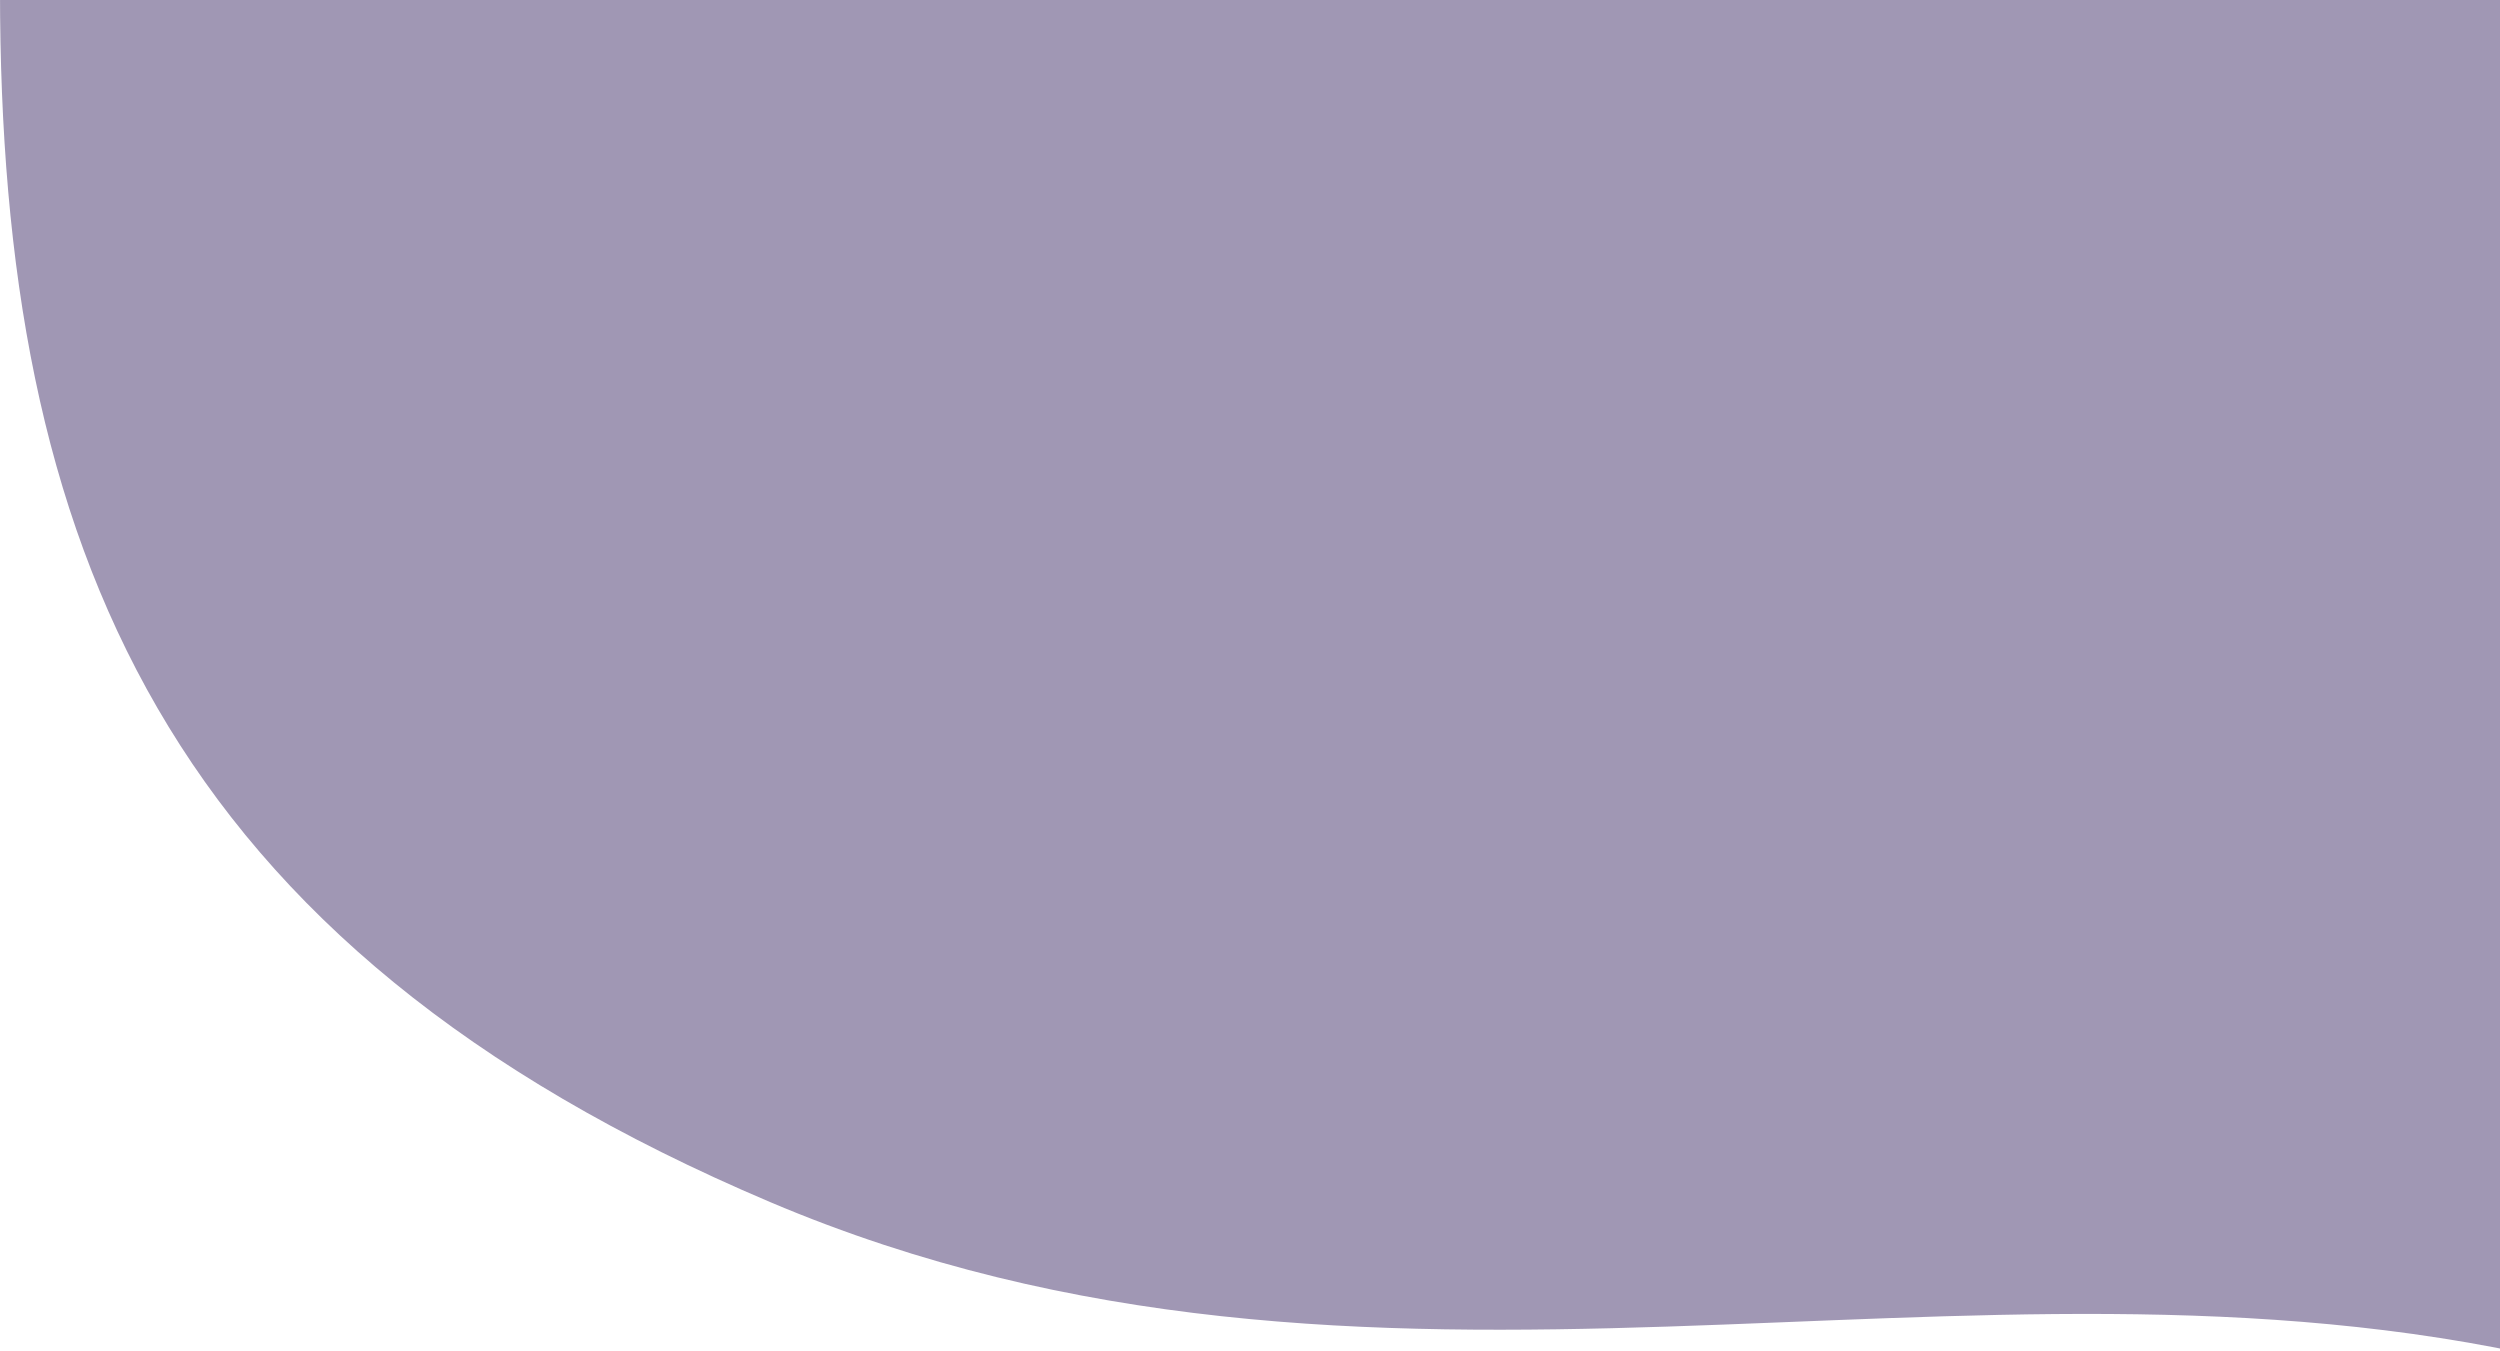
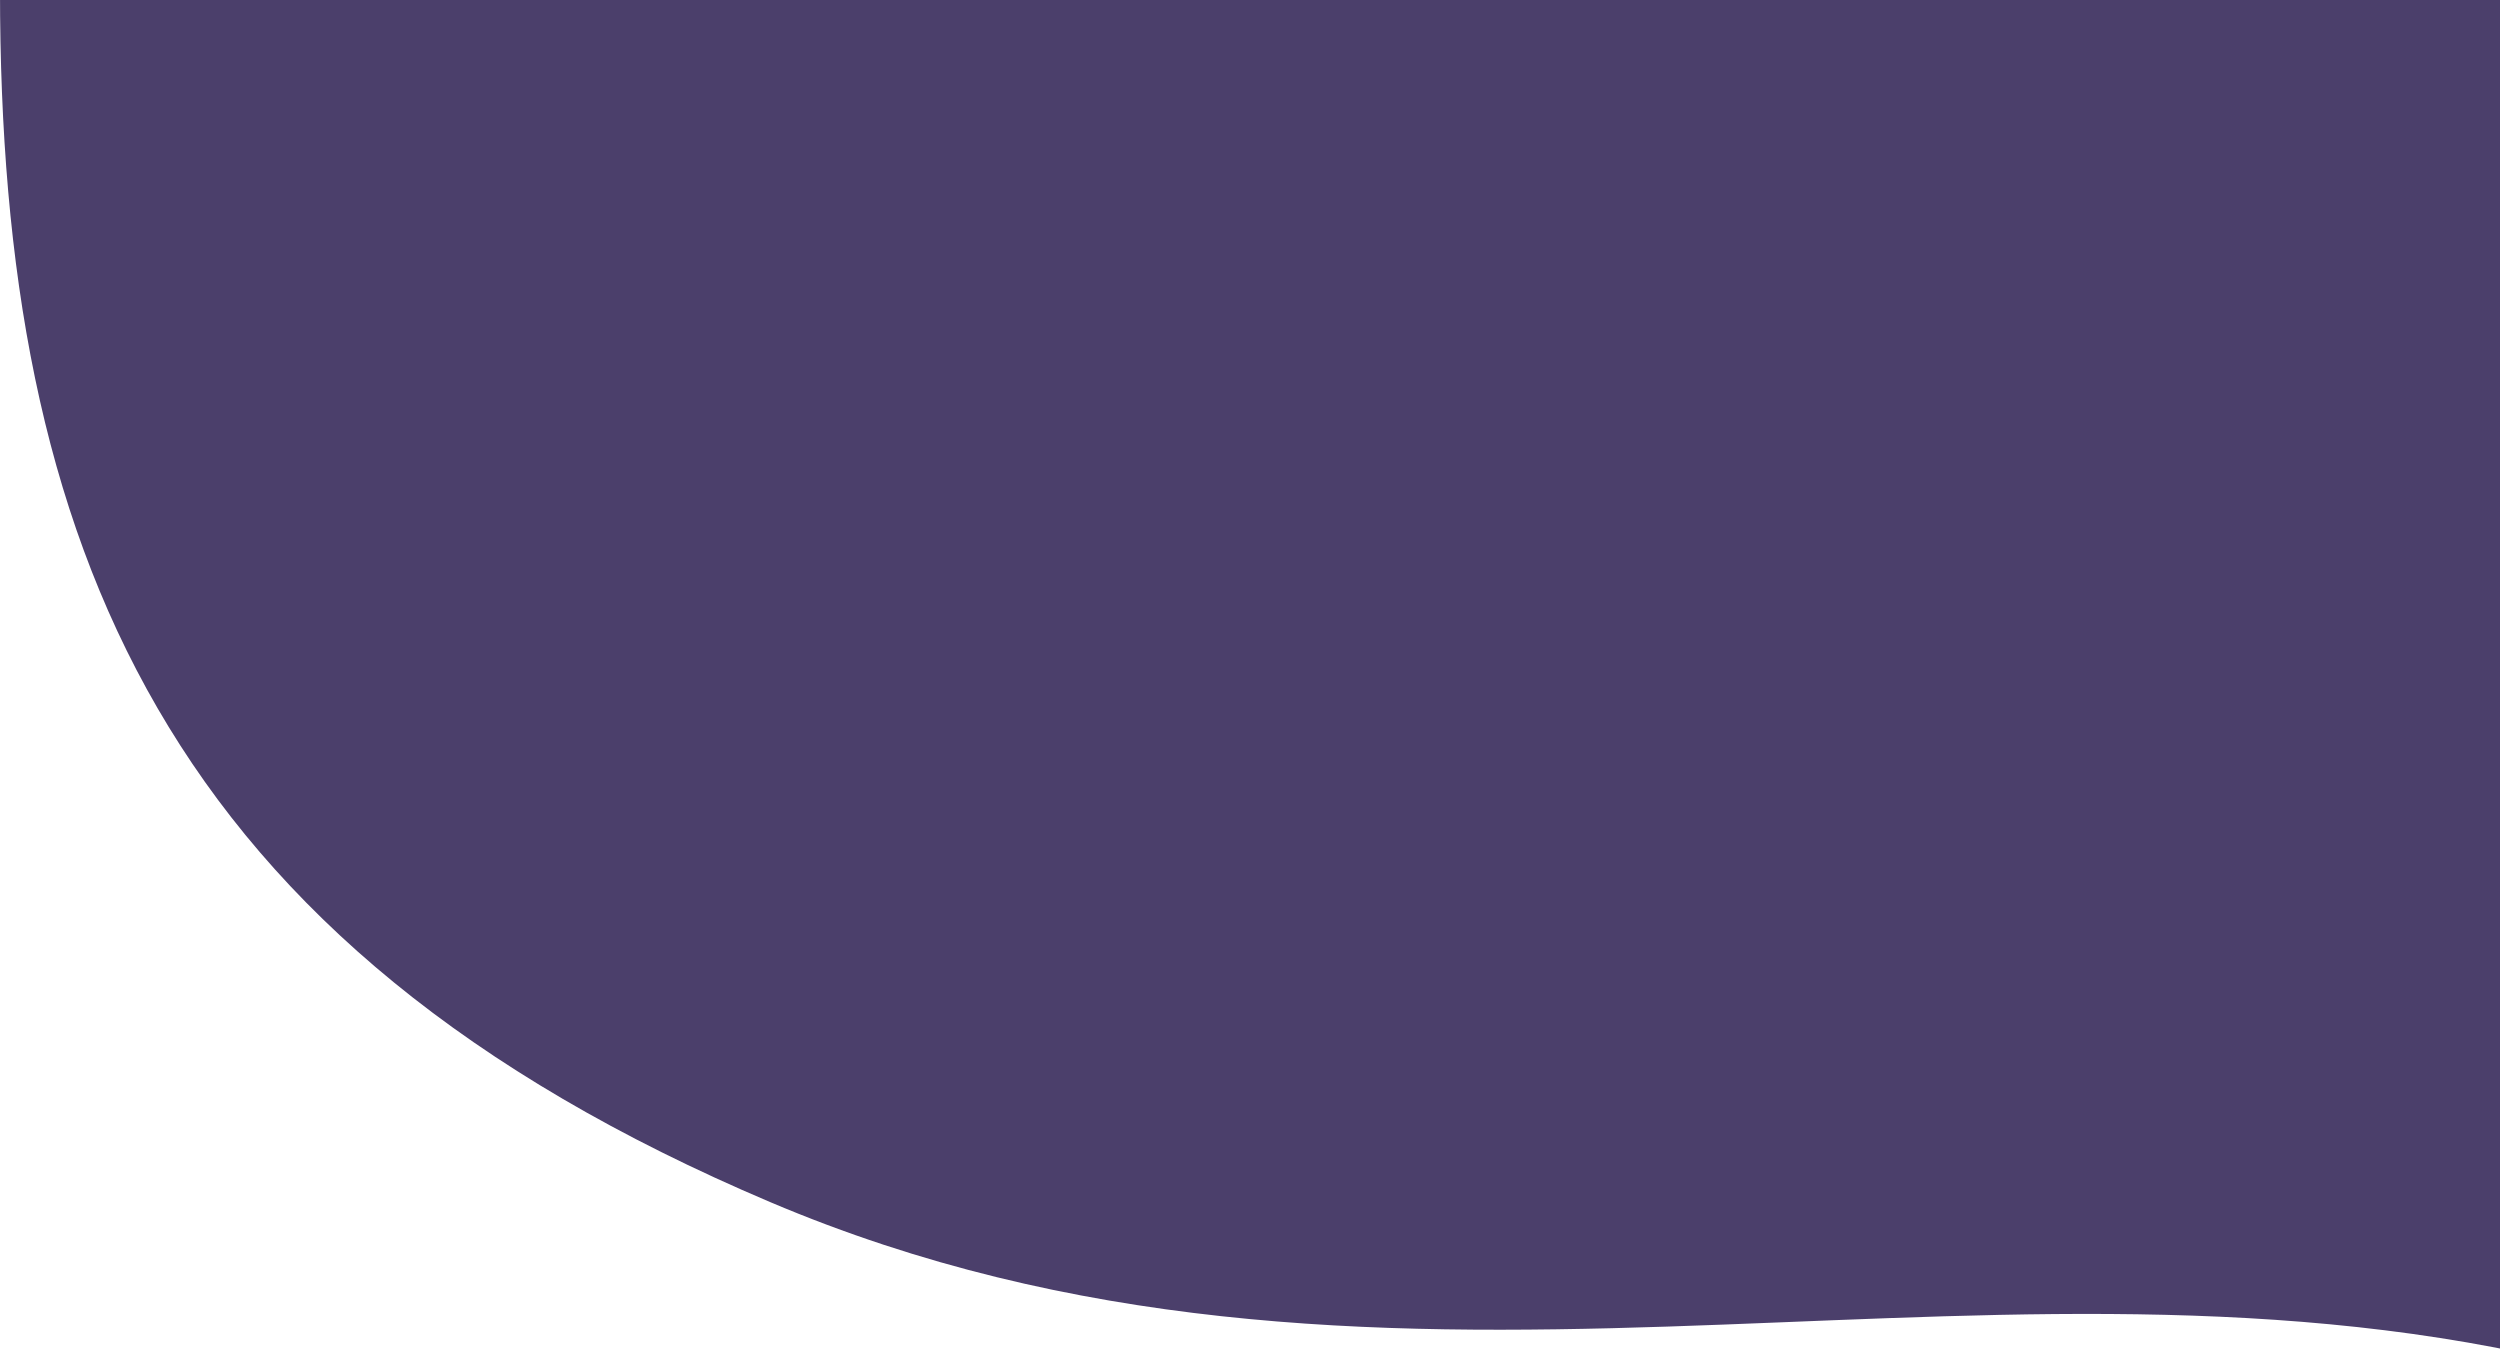
<svg xmlns="http://www.w3.org/2000/svg" width="237" height="128">
-   <path fill="rgba(97, 83, 131, 0.6)" fill-rule="evenodd" d="M0-.924C0 51.8 15.5 89.562 73 113.953c57.5 24.391 113.055 2.134 168.786 14.894 55.731 12.76 55.731 94.962 108.214 145.549s163.142 62.874 253.12 11.552C693.095 234.626 733.884 114.796 707 44.141 680.115-26.515 628.593-91 380-91 131.407-91 0-53.647 0-.924z" />
+   <path fill="#4B3F6B" fill-rule="evenodd" d="M0-.924C0 51.8 15.5 89.562 73 113.953c57.5 24.391 113.055 2.134 168.786 14.894 55.731 12.76 55.731 94.962 108.214 145.549s163.142 62.874 253.12 11.552C693.095 234.626 733.884 114.796 707 44.141 680.115-26.515 628.593-91 380-91 131.407-91 0-53.647 0-.924z" />
</svg>
